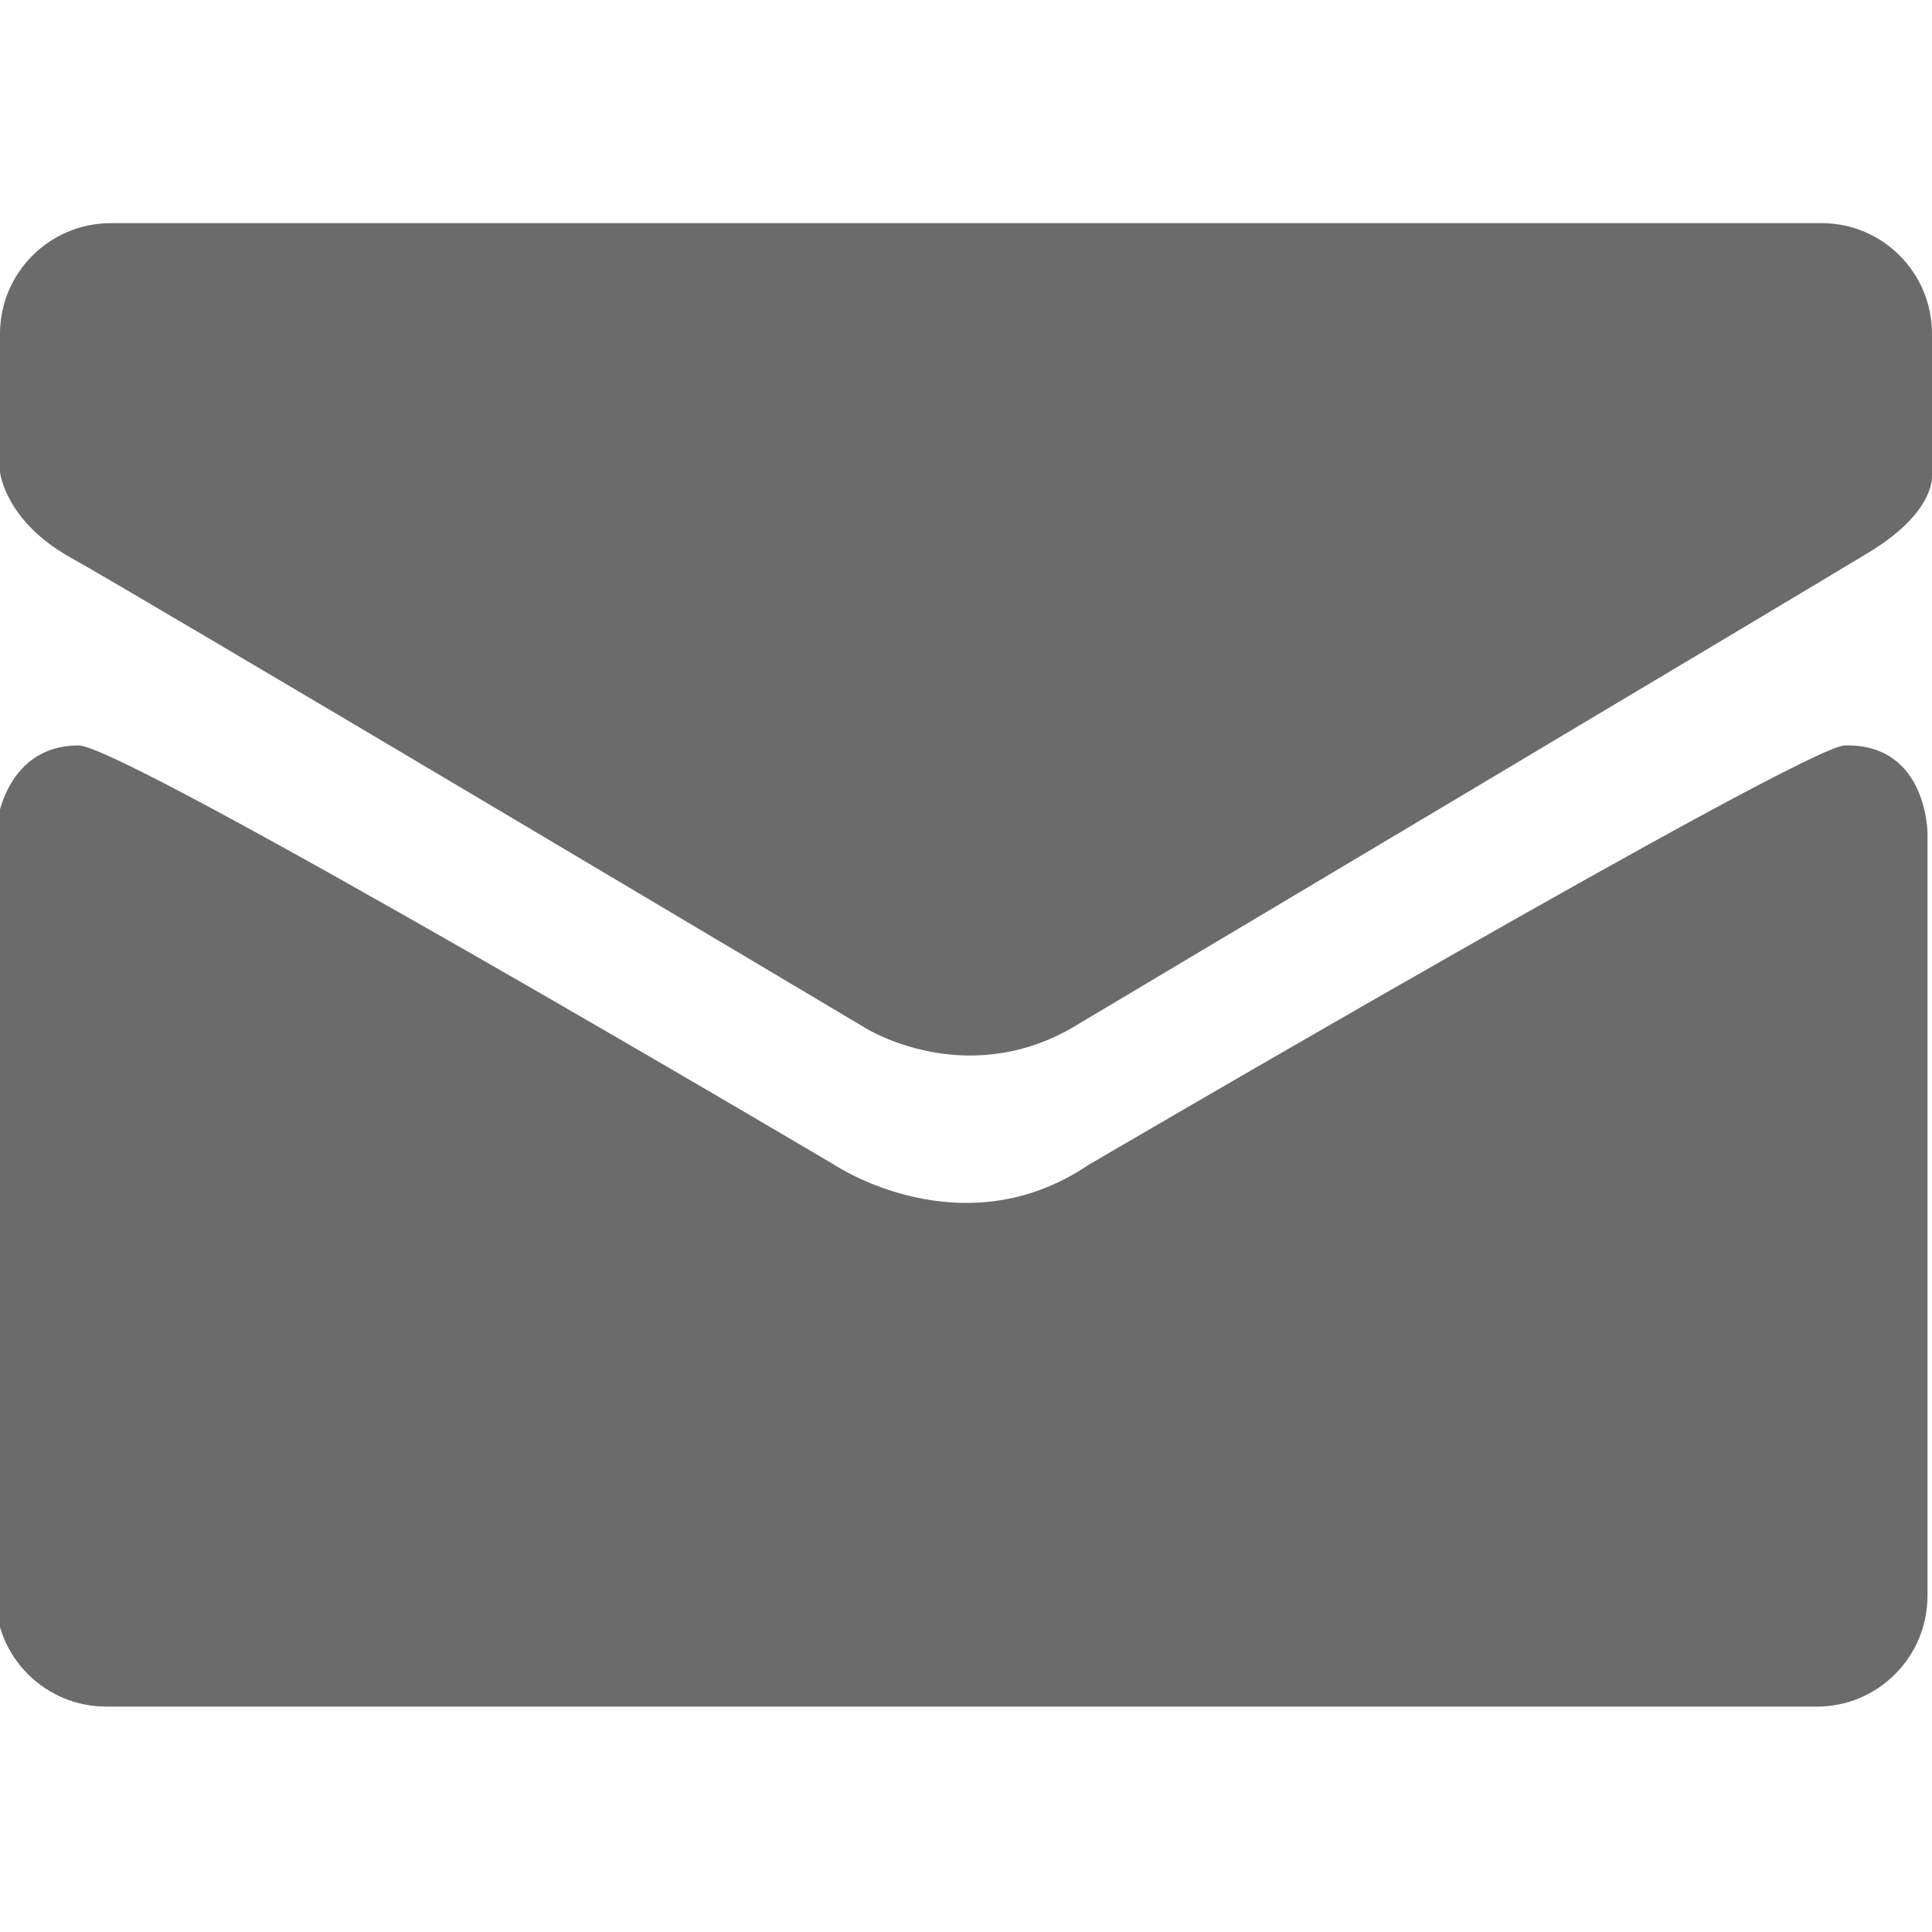
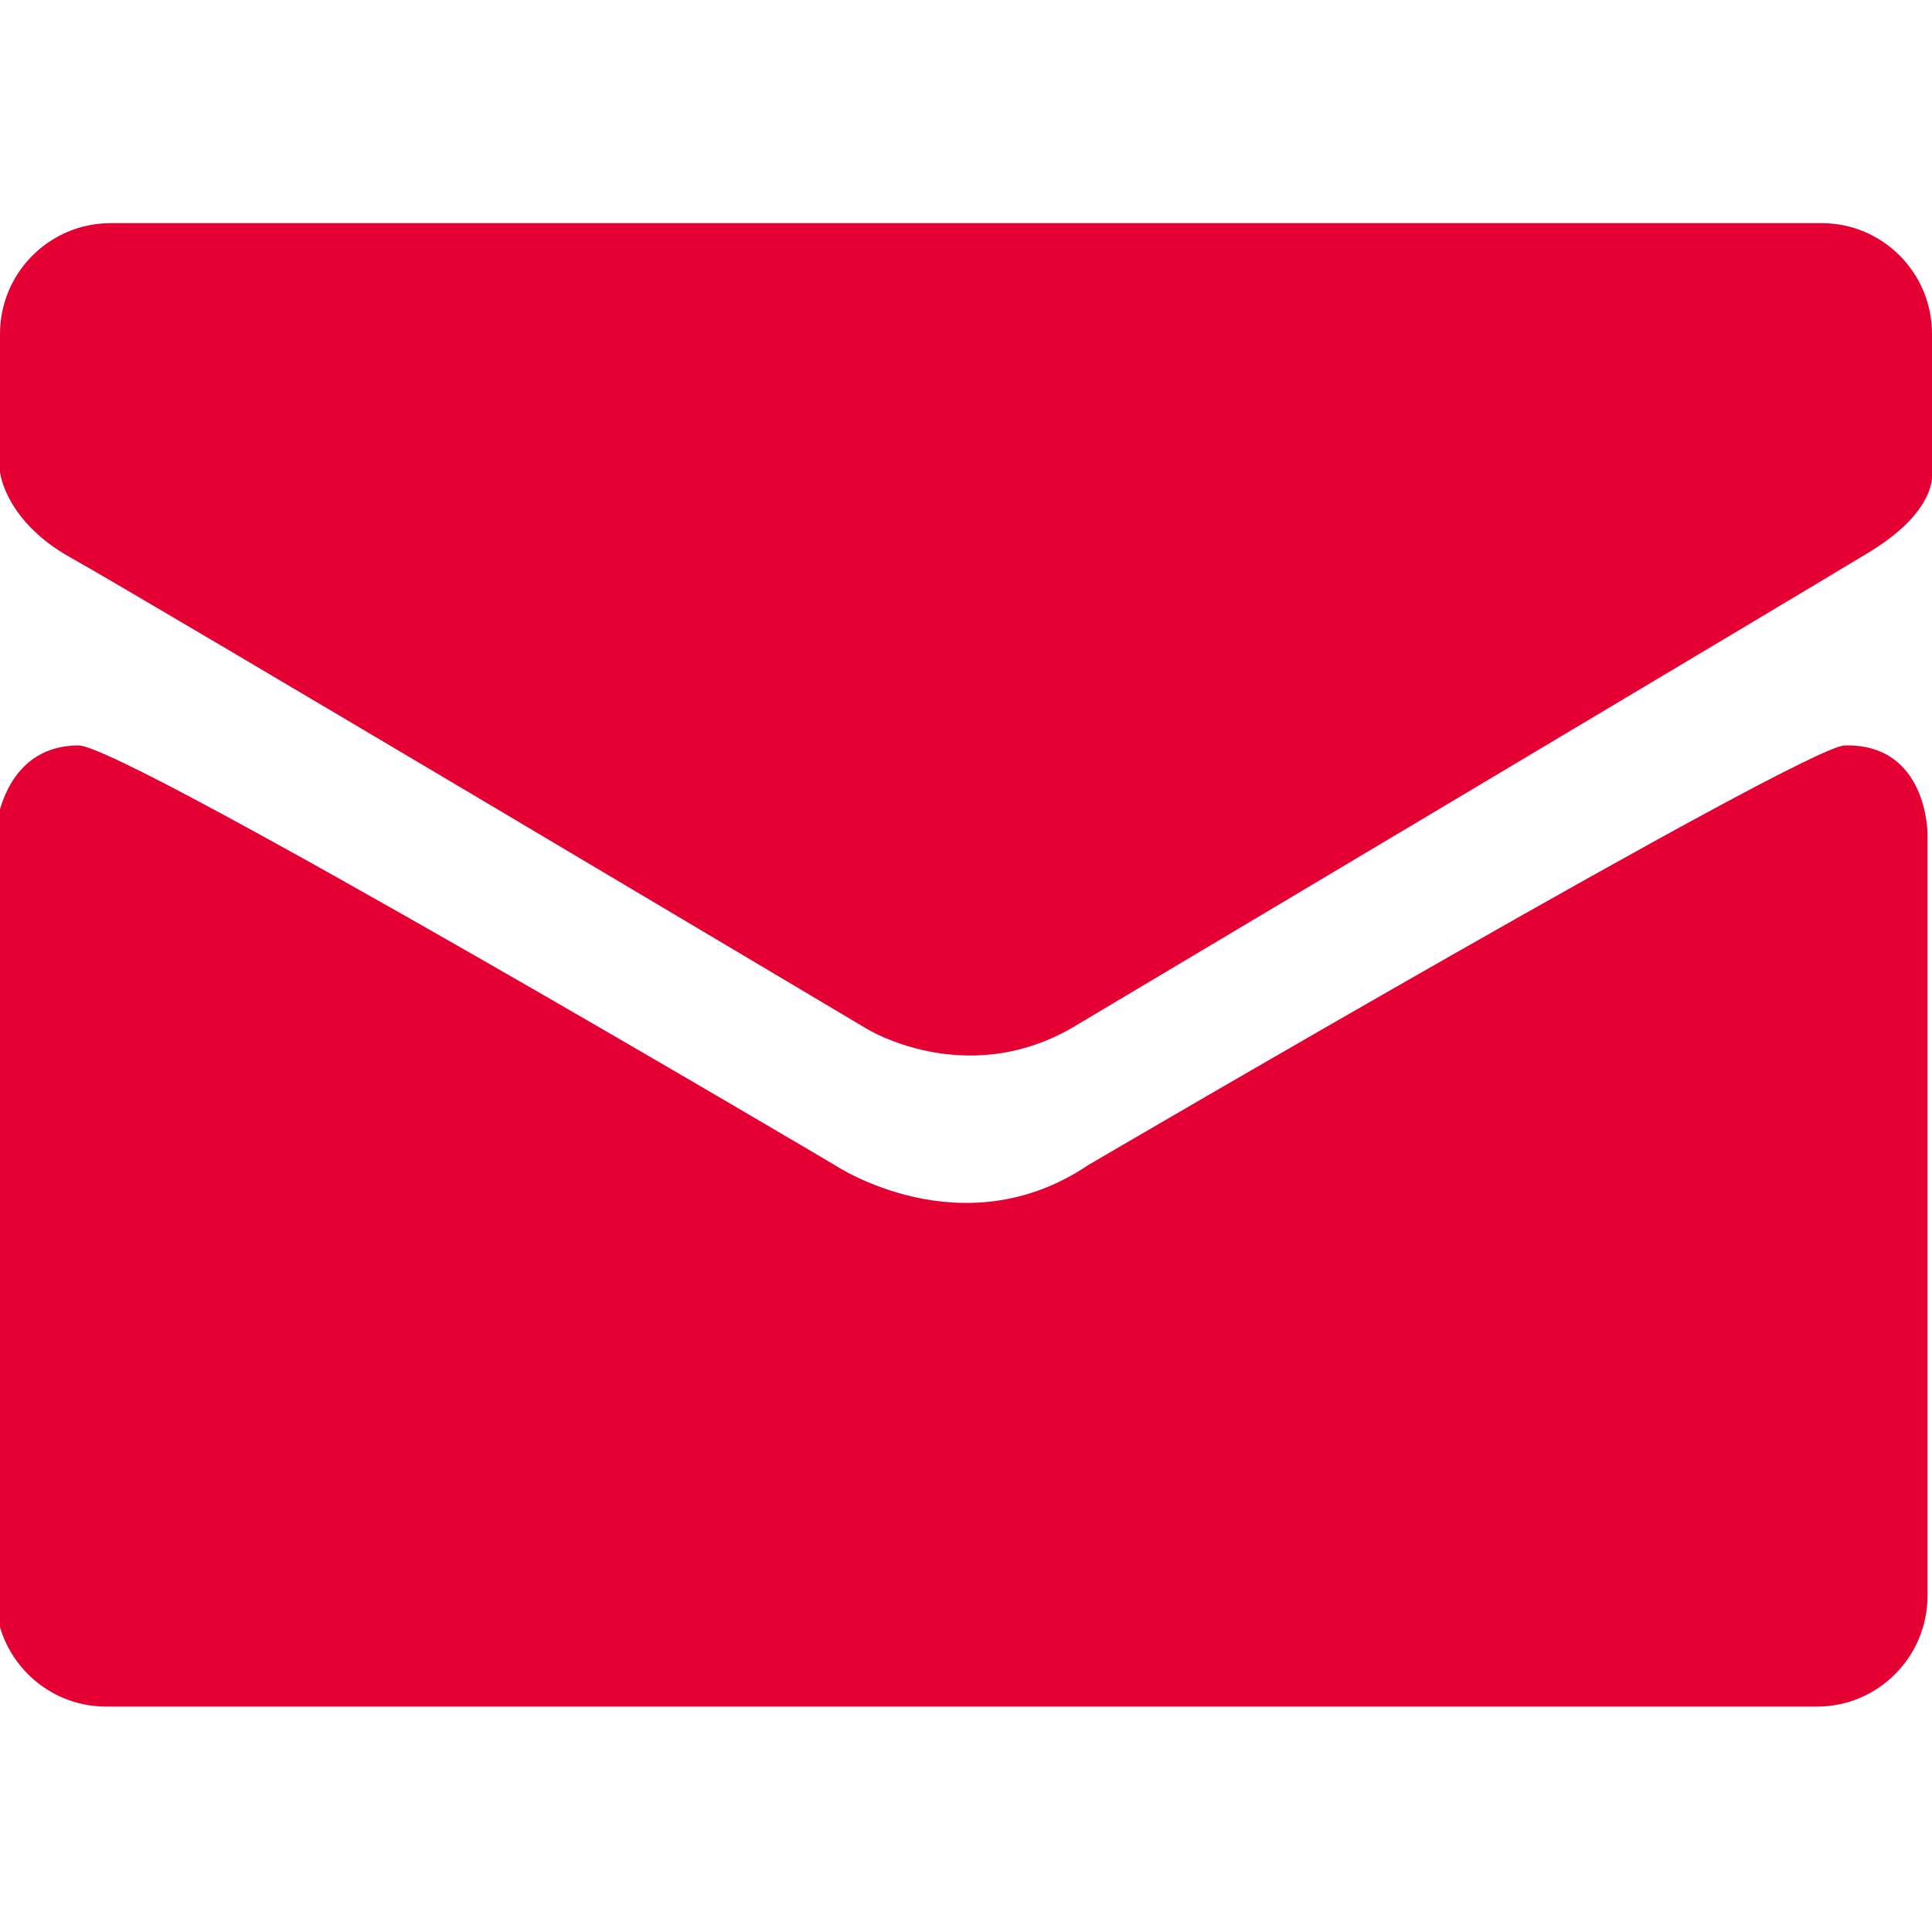
<svg xmlns="http://www.w3.org/2000/svg" version="1.1" id="Calque_1" x="0px" y="0px" viewBox="0 0 600 600" enable-background="new 0 0 600 600" xml:space="preserve">
-   <path fill="#6B6B6B" d="M338,361.8c0,0,222-130,234.9-130.3c25.7-0.6,25.7,27.3,25.7,27.3v236.8c0,19-15.4,34.4-34.3,34.4H33  c-19,0-34.4-15.4-34.4-34.4V258.8c0,0,1.5-27.2,25.8-27.3c14.4-0.1,234.8,130.3,234.8,130.3S298.7,388.3,338,361.8z" />
-   <path fill="#6B6B6B" d="M332.6,319.4c-33.3,18.9-63.6,0-63.6,0S42.4,184.5,22,173.2C1.5,161.8,0,146.6,0,146.6v-42.9  c0-19,15.4-34.4,34.4-34.4h531.3c19,0,34.3,15.4,34.3,34.4v43.7c0,0,1.5,11.4-19.7,24.2C559.1,184.5,332.6,319.4,332.6,319.4z" />
+   <path fill="#E50034" d="M338,361.8c0,0,222-130,234.9-130.3c25.7-0.6,25.7,27.3,25.7,27.3v236.8c0,19-15.4,34.4-34.3,34.4H33  c-19,0-34.4-15.4-34.4-34.4V258.8c0,0,1.5-27.2,25.8-27.3c14.4-0.1,234.8,130.3,234.8,130.3S298.7,388.3,338,361.8z" />
+   <path fill="#E50034" d="M332.6,319.4c-33.3,18.9-63.6,0-63.6,0S42.4,184.5,22,173.2C1.5,161.8,0,146.6,0,146.6v-42.9  c0-19,15.4-34.4,34.4-34.4h531.3c19,0,34.3,15.4,34.3,34.4v43.7c0,0,1.5,11.4-19.7,24.2C559.1,184.5,332.6,319.4,332.6,319.4z" />
</svg>
